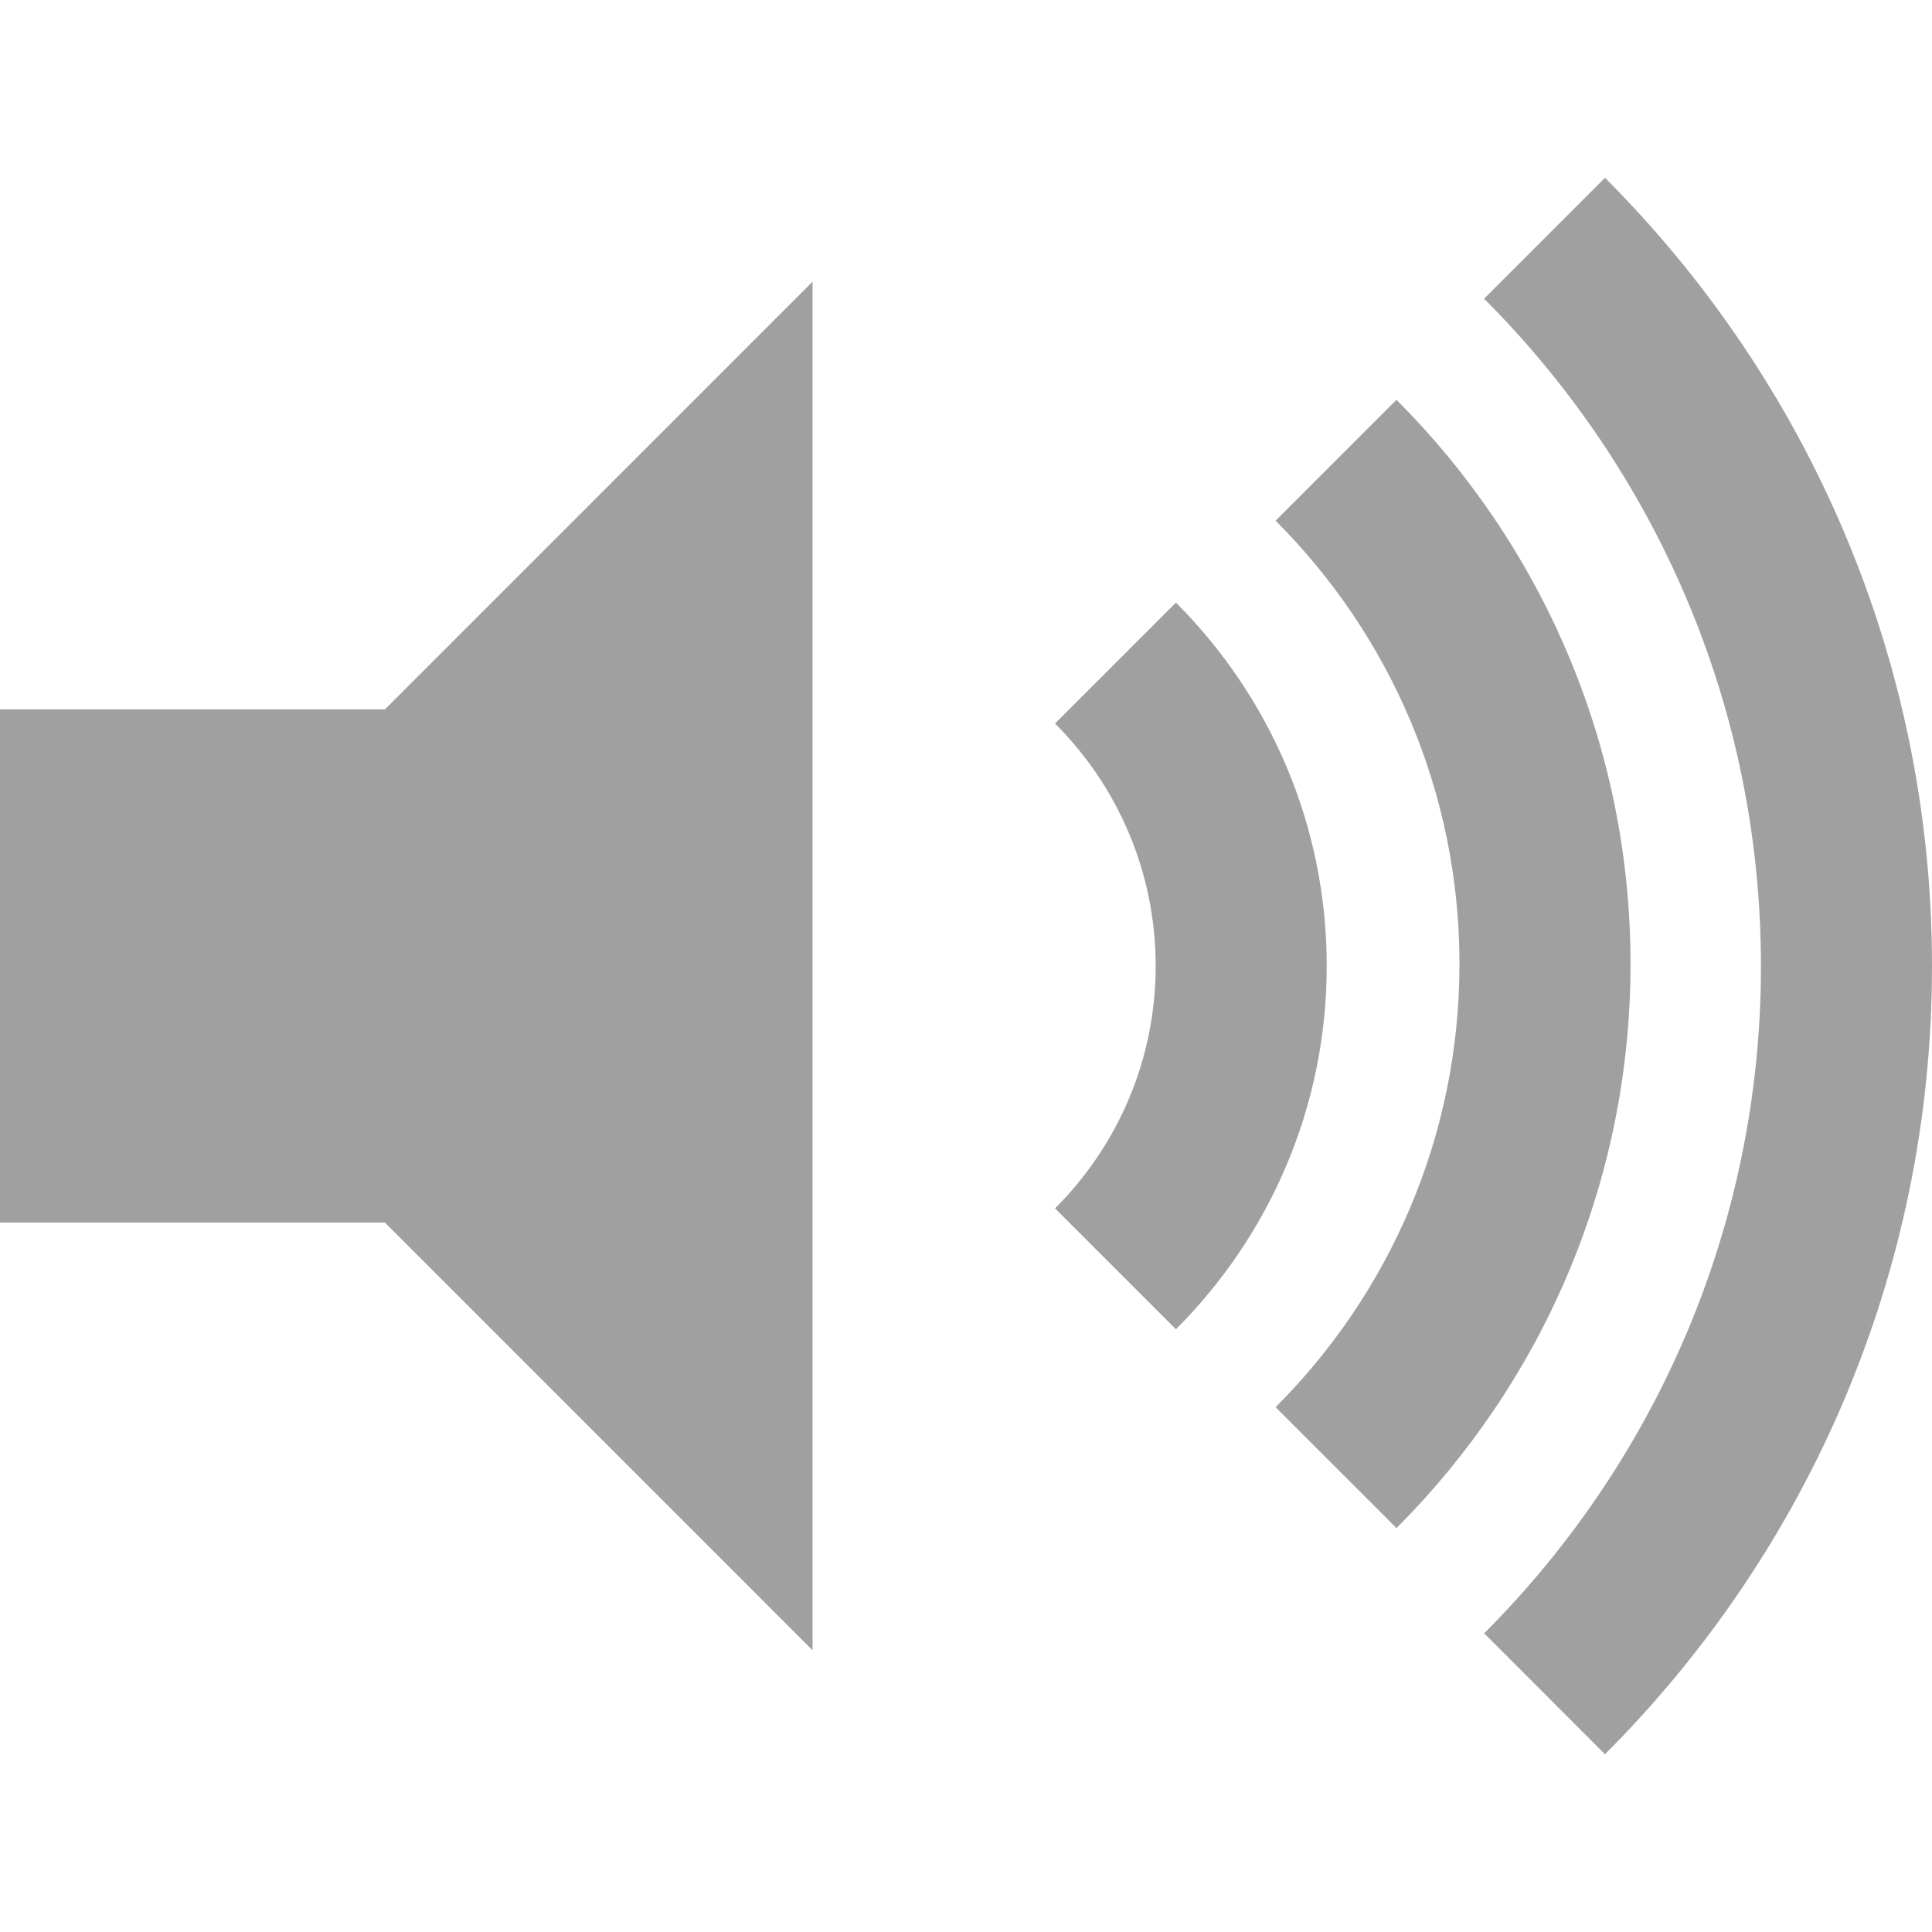
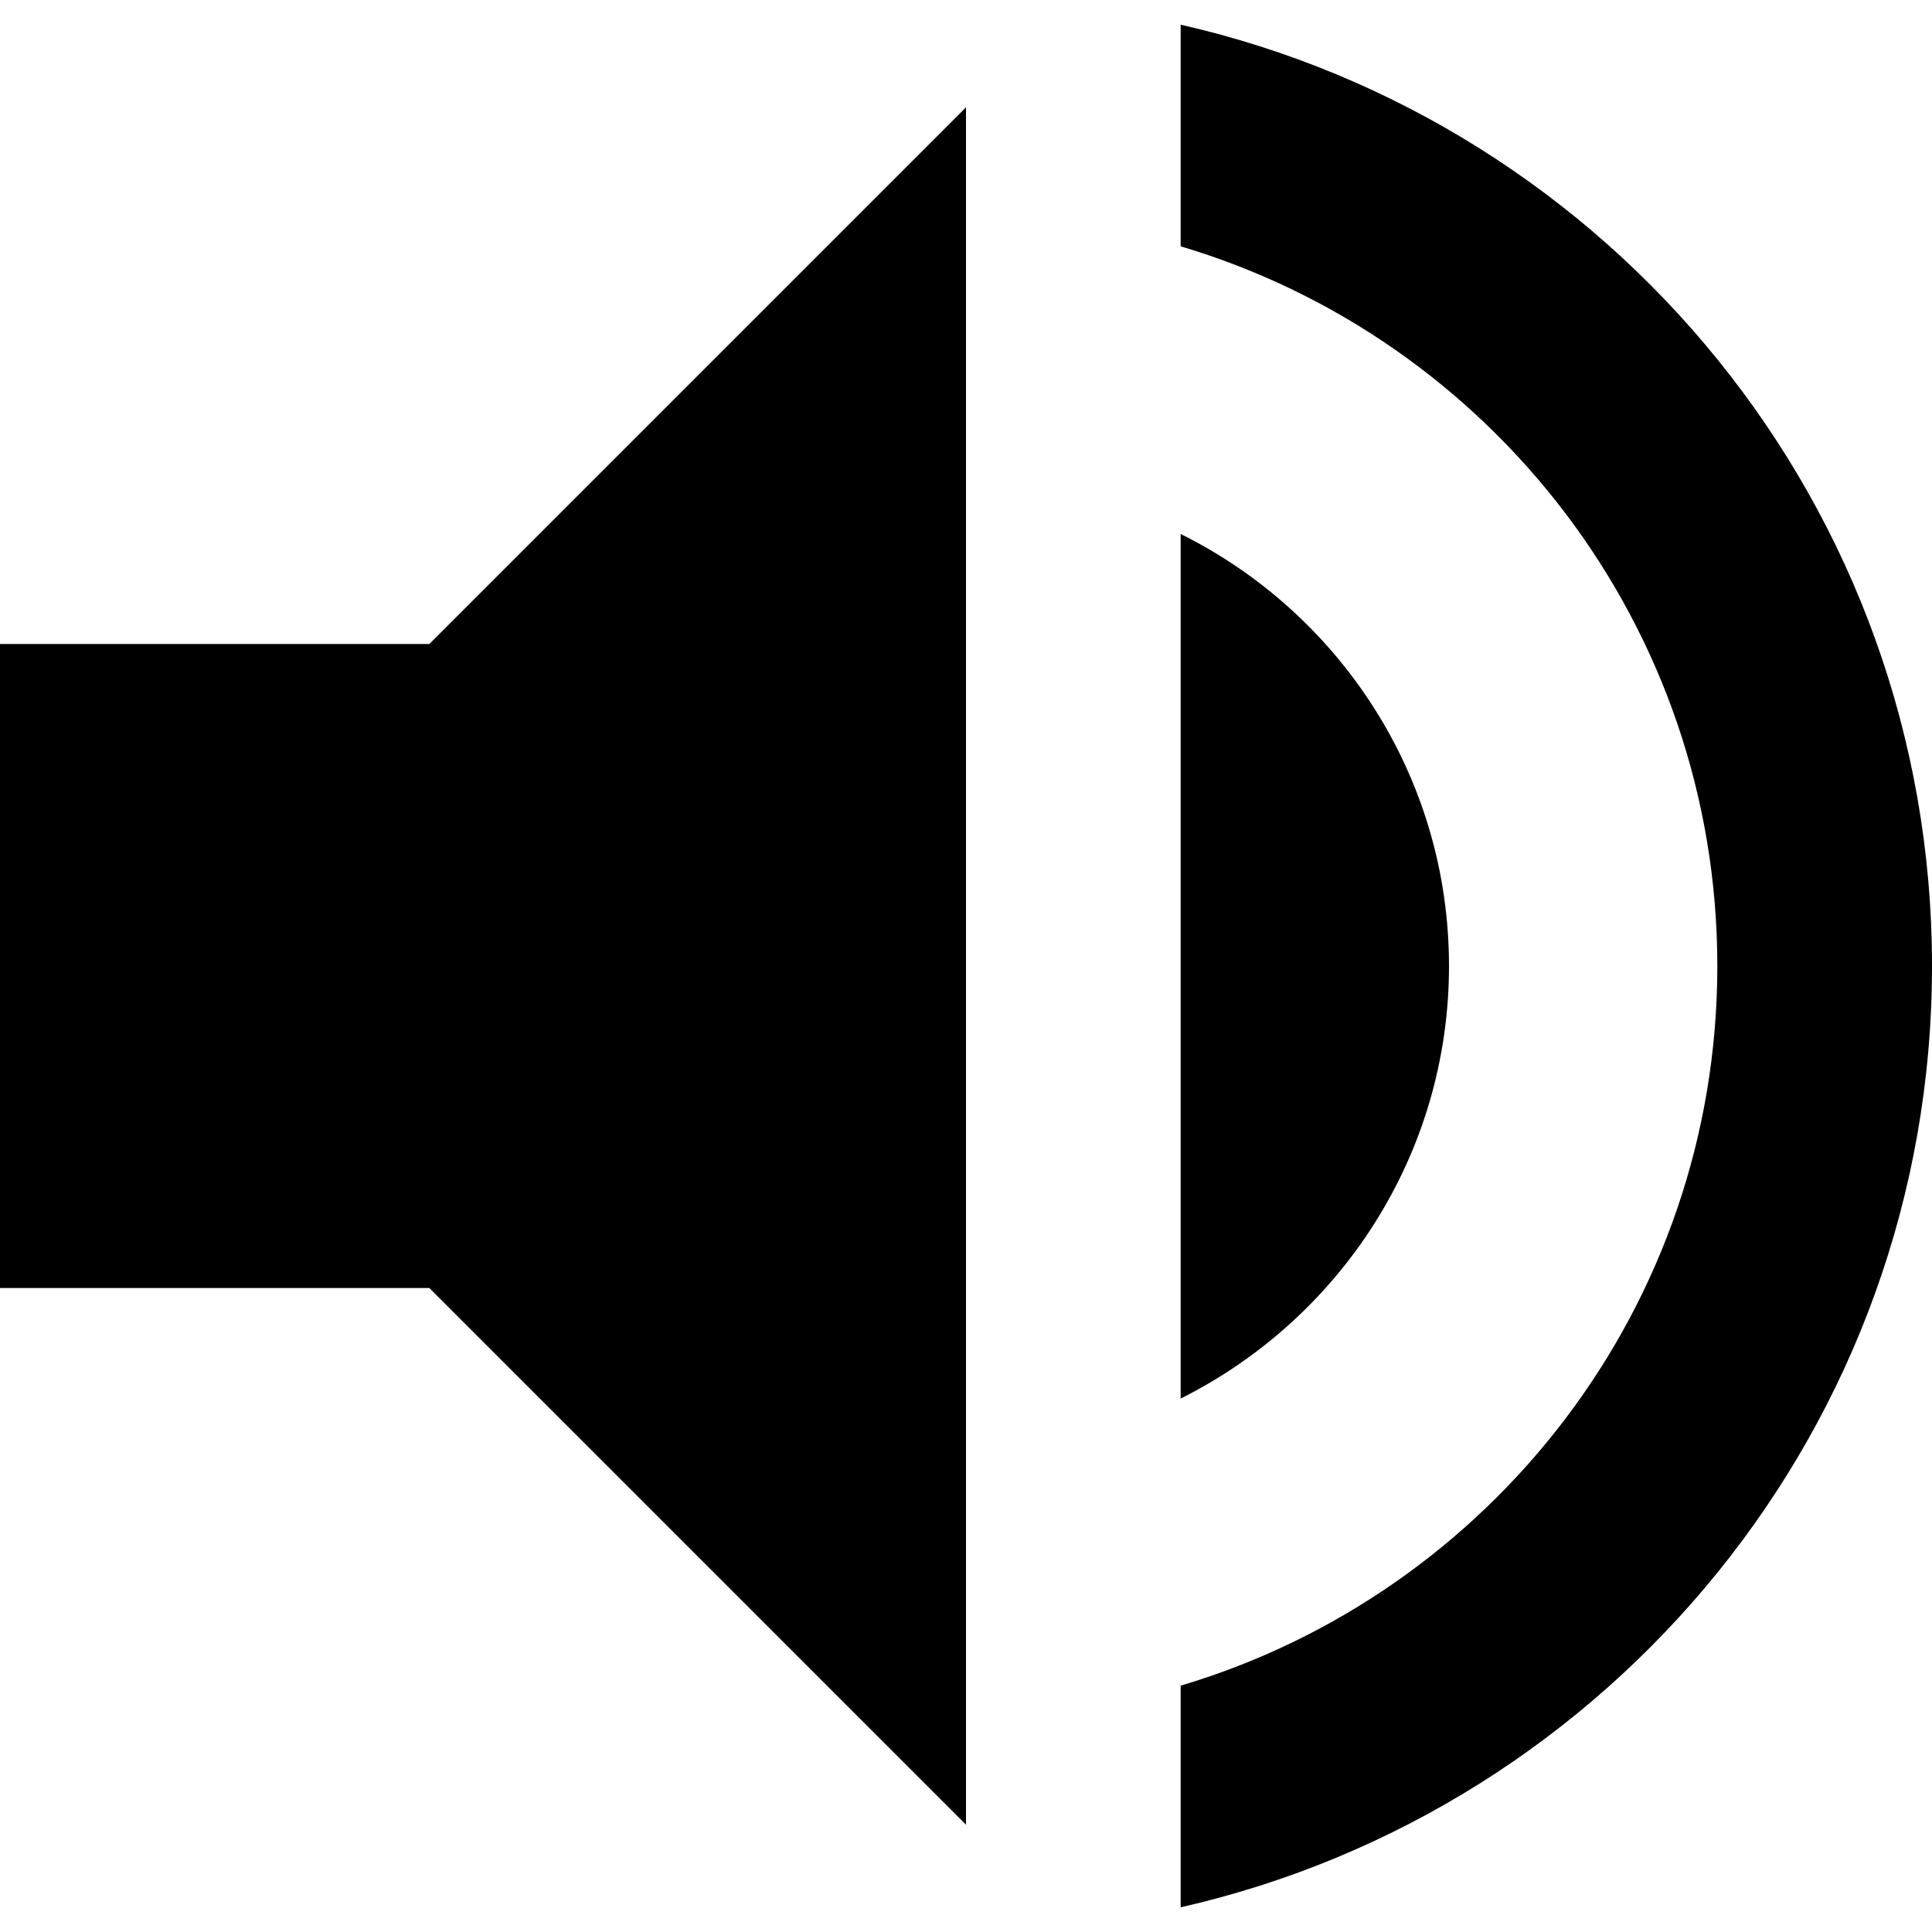
- <svg xmlns="http://www.w3.org/2000/svg" height="48" width="48">
-   <g fill="#a0a0a0" transform="matrix(1.066667 0 0 1.066667 -7.655467 -379.4272)">
-     <path d="m26.103 394.151l-9.961-9.962h-8.965v-11.953h8.965l9.961-9.962z" />
-     <path d="m34.567 369.749l-2.816 2.816c1.447 1.446 2.344 3.444 2.344 5.647 0 2.203-.896 4.201-2.344 5.646l2.816 2.816c2.168-2.168 3.512-5.161 3.512-8.463 0-3.302-1.344-6.293-3.512-8.462z" />
-     <path d="m39.704 365.025l-2.816 2.816c2.645 2.645 4.283 6.297 4.283 10.324 0 4.027-1.639 7.68-4.283 10.324l2.816 2.816c3.365-3.367 5.451-8.015 5.451-13.141 0-5.123-2.086-9.771-5.451-13.139z" />
-     <path d="m44.56 359.854l-2.816 2.816c3.982 3.982 6.449 9.48 6.449 15.543 0 6.063-2.467 11.561-6.447 15.543l2.814 2.816c4.705-4.704 7.617-11.197 7.617-18.359 0-7.162-2.914-13.655-7.617-18.359z" />
+ <svg xmlns="http://www.w3.org/2000/svg" version="1.1" id="Capa_1" x="0px" y="0px" viewBox="0 0 384 384" style="enable-background:new 0 0 384 384;" xml:space="preserve">
+   <g>
+     <g>
+       <g>
+         <path d="M288,192c0-37.653-21.76-70.187-53.333-85.867v171.84C266.24,262.187,288,229.653,288,192z" />
+         <polygon points="0,128 0,256 85.333,256 192,362.667 192,21.333 85.333,128    " />
+         <path d="M234.667,4.907V48.96C296.32,67.307,341.333,124.373,341.333,192S296.32,316.693,234.667,335.04v44.053     C320.107,359.68,384,283.413,384,192S320.107,24.32,234.667,4.907z" />
+       </g>
+     </g>
  </g>
+   <g>
+ </g>
+   <g>
+ </g>
+   <g>
+ </g>
+   <g>
+ </g>
+   <g>
+ </g>
+   <g>
+ </g>
+   <g>
+ </g>
+   <g>
+ </g>
+   <g>
+ </g>
+   <g>
+ </g>
+   <g>
+ </g>
+   <g>
+ </g>
+   <g>
+ </g>
+   <g>
+ </g>
+   <g>
+ </g>
</svg>
